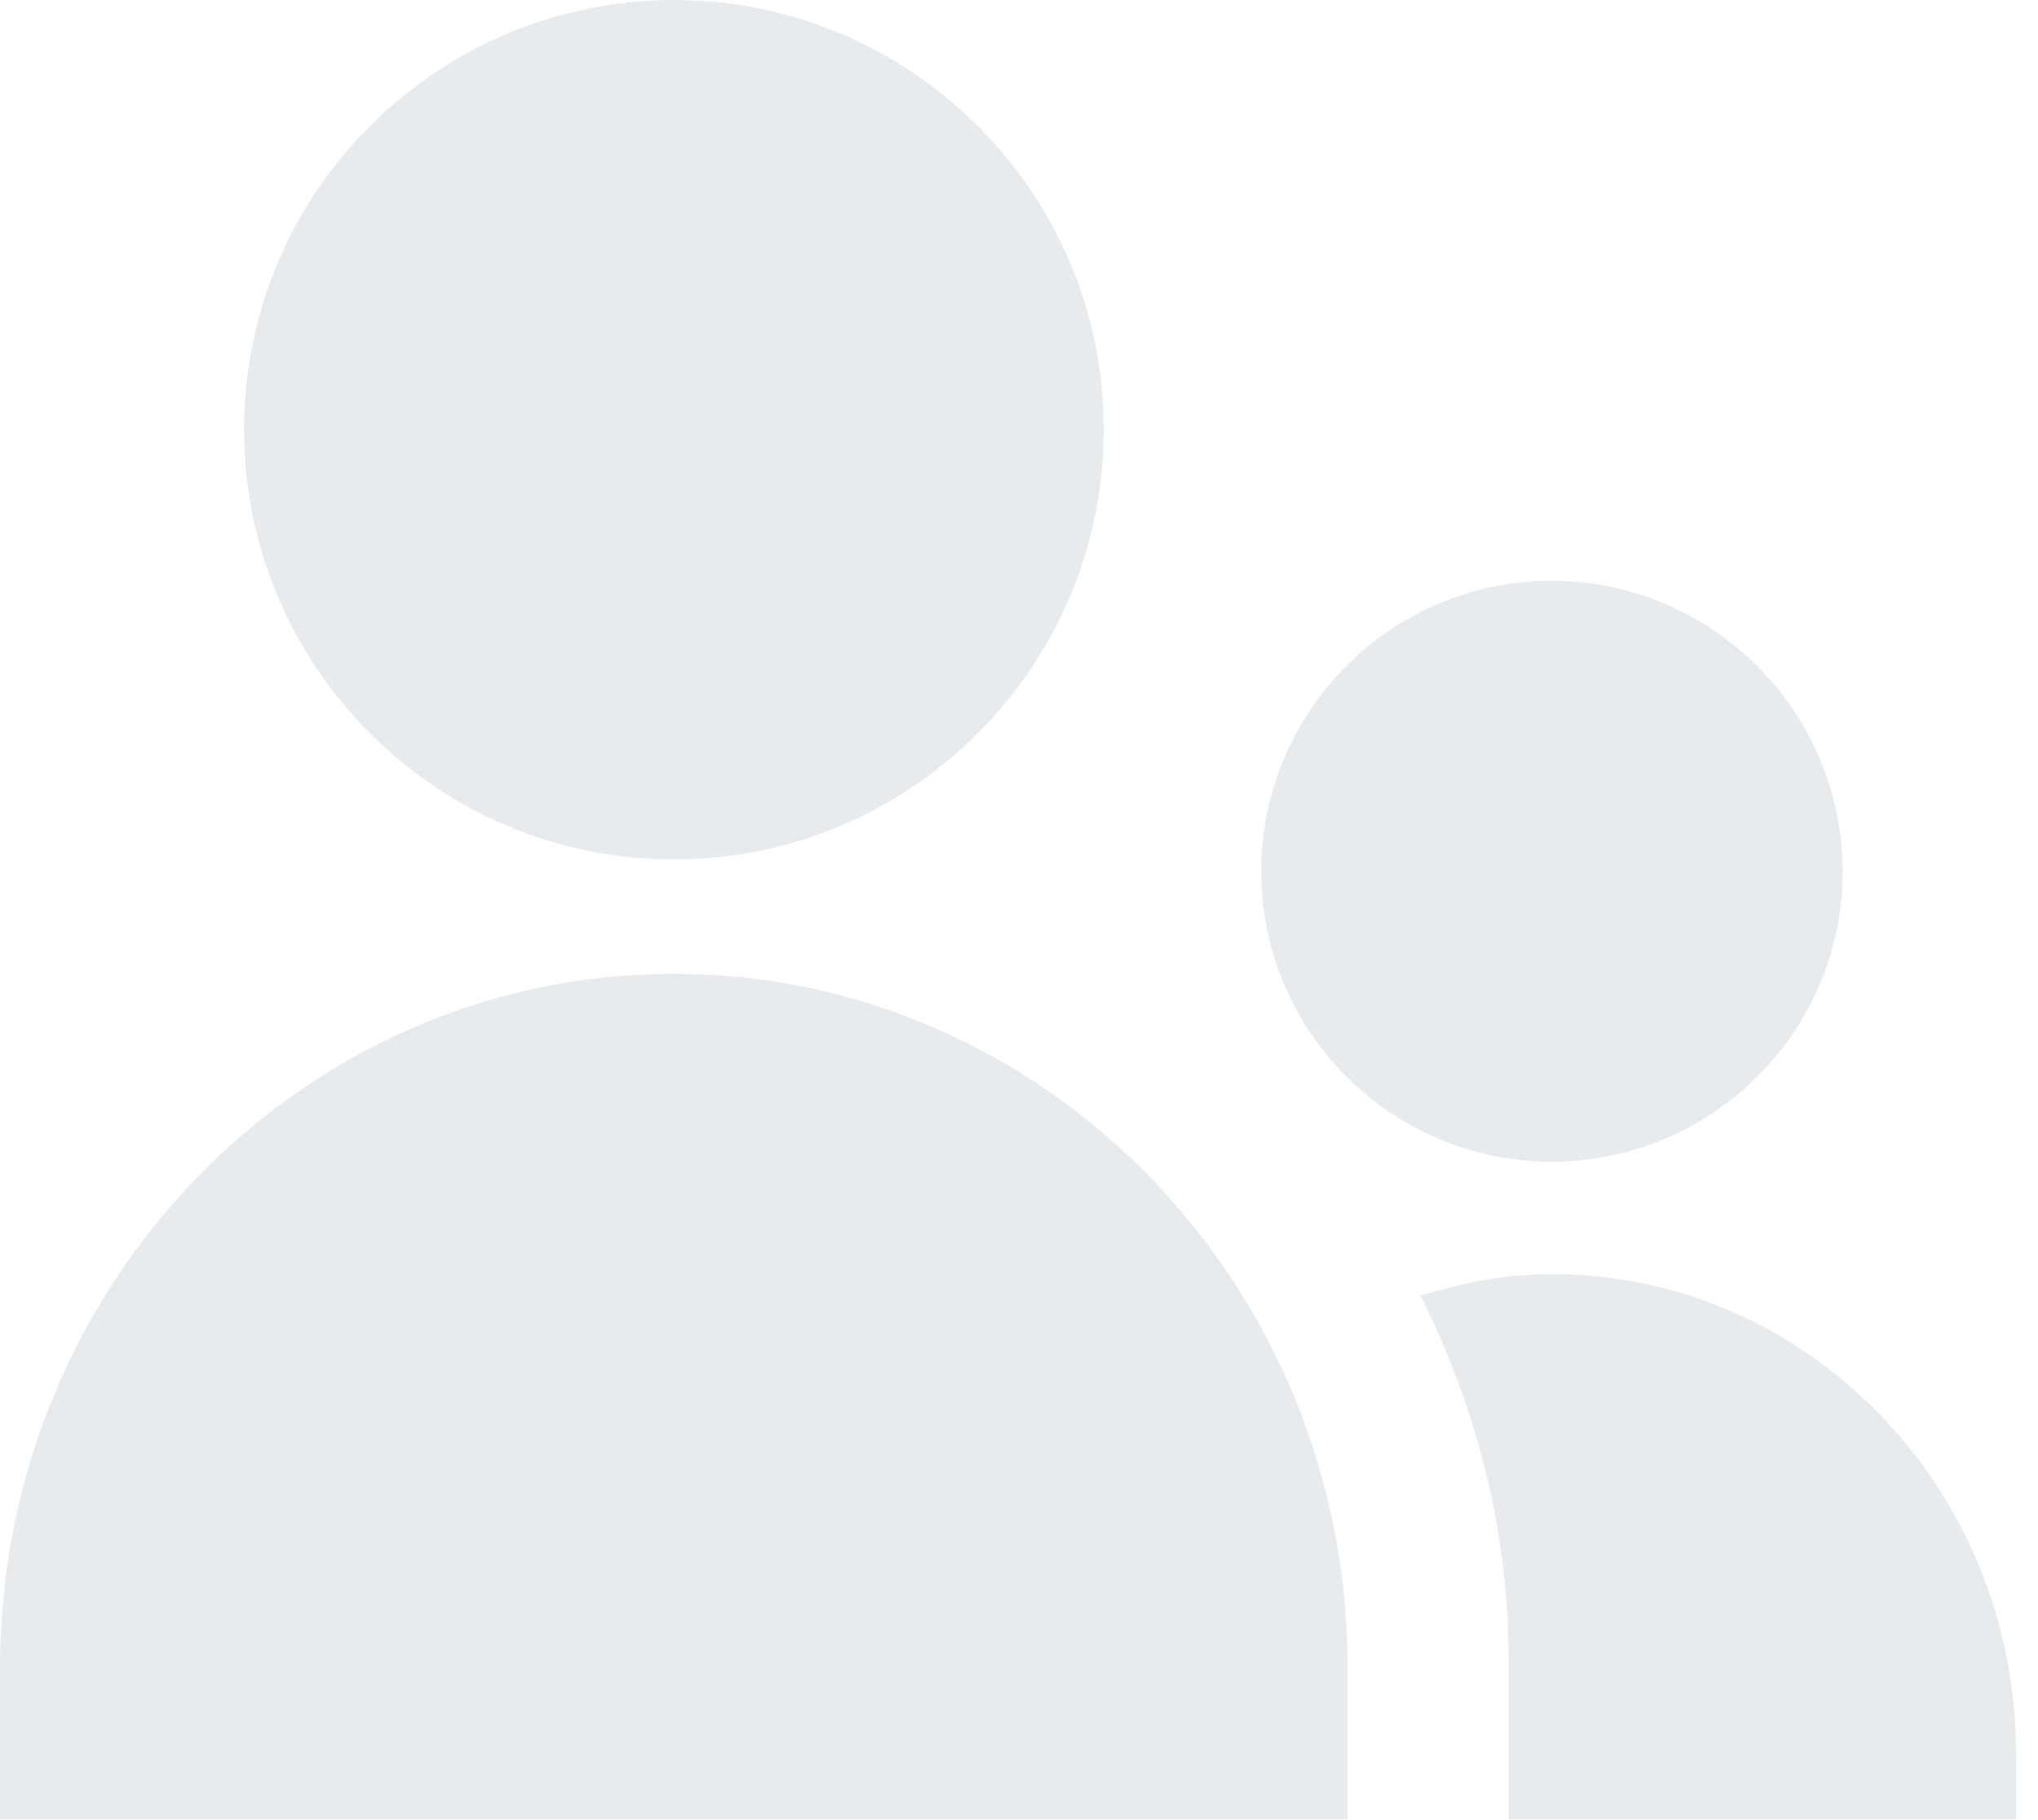
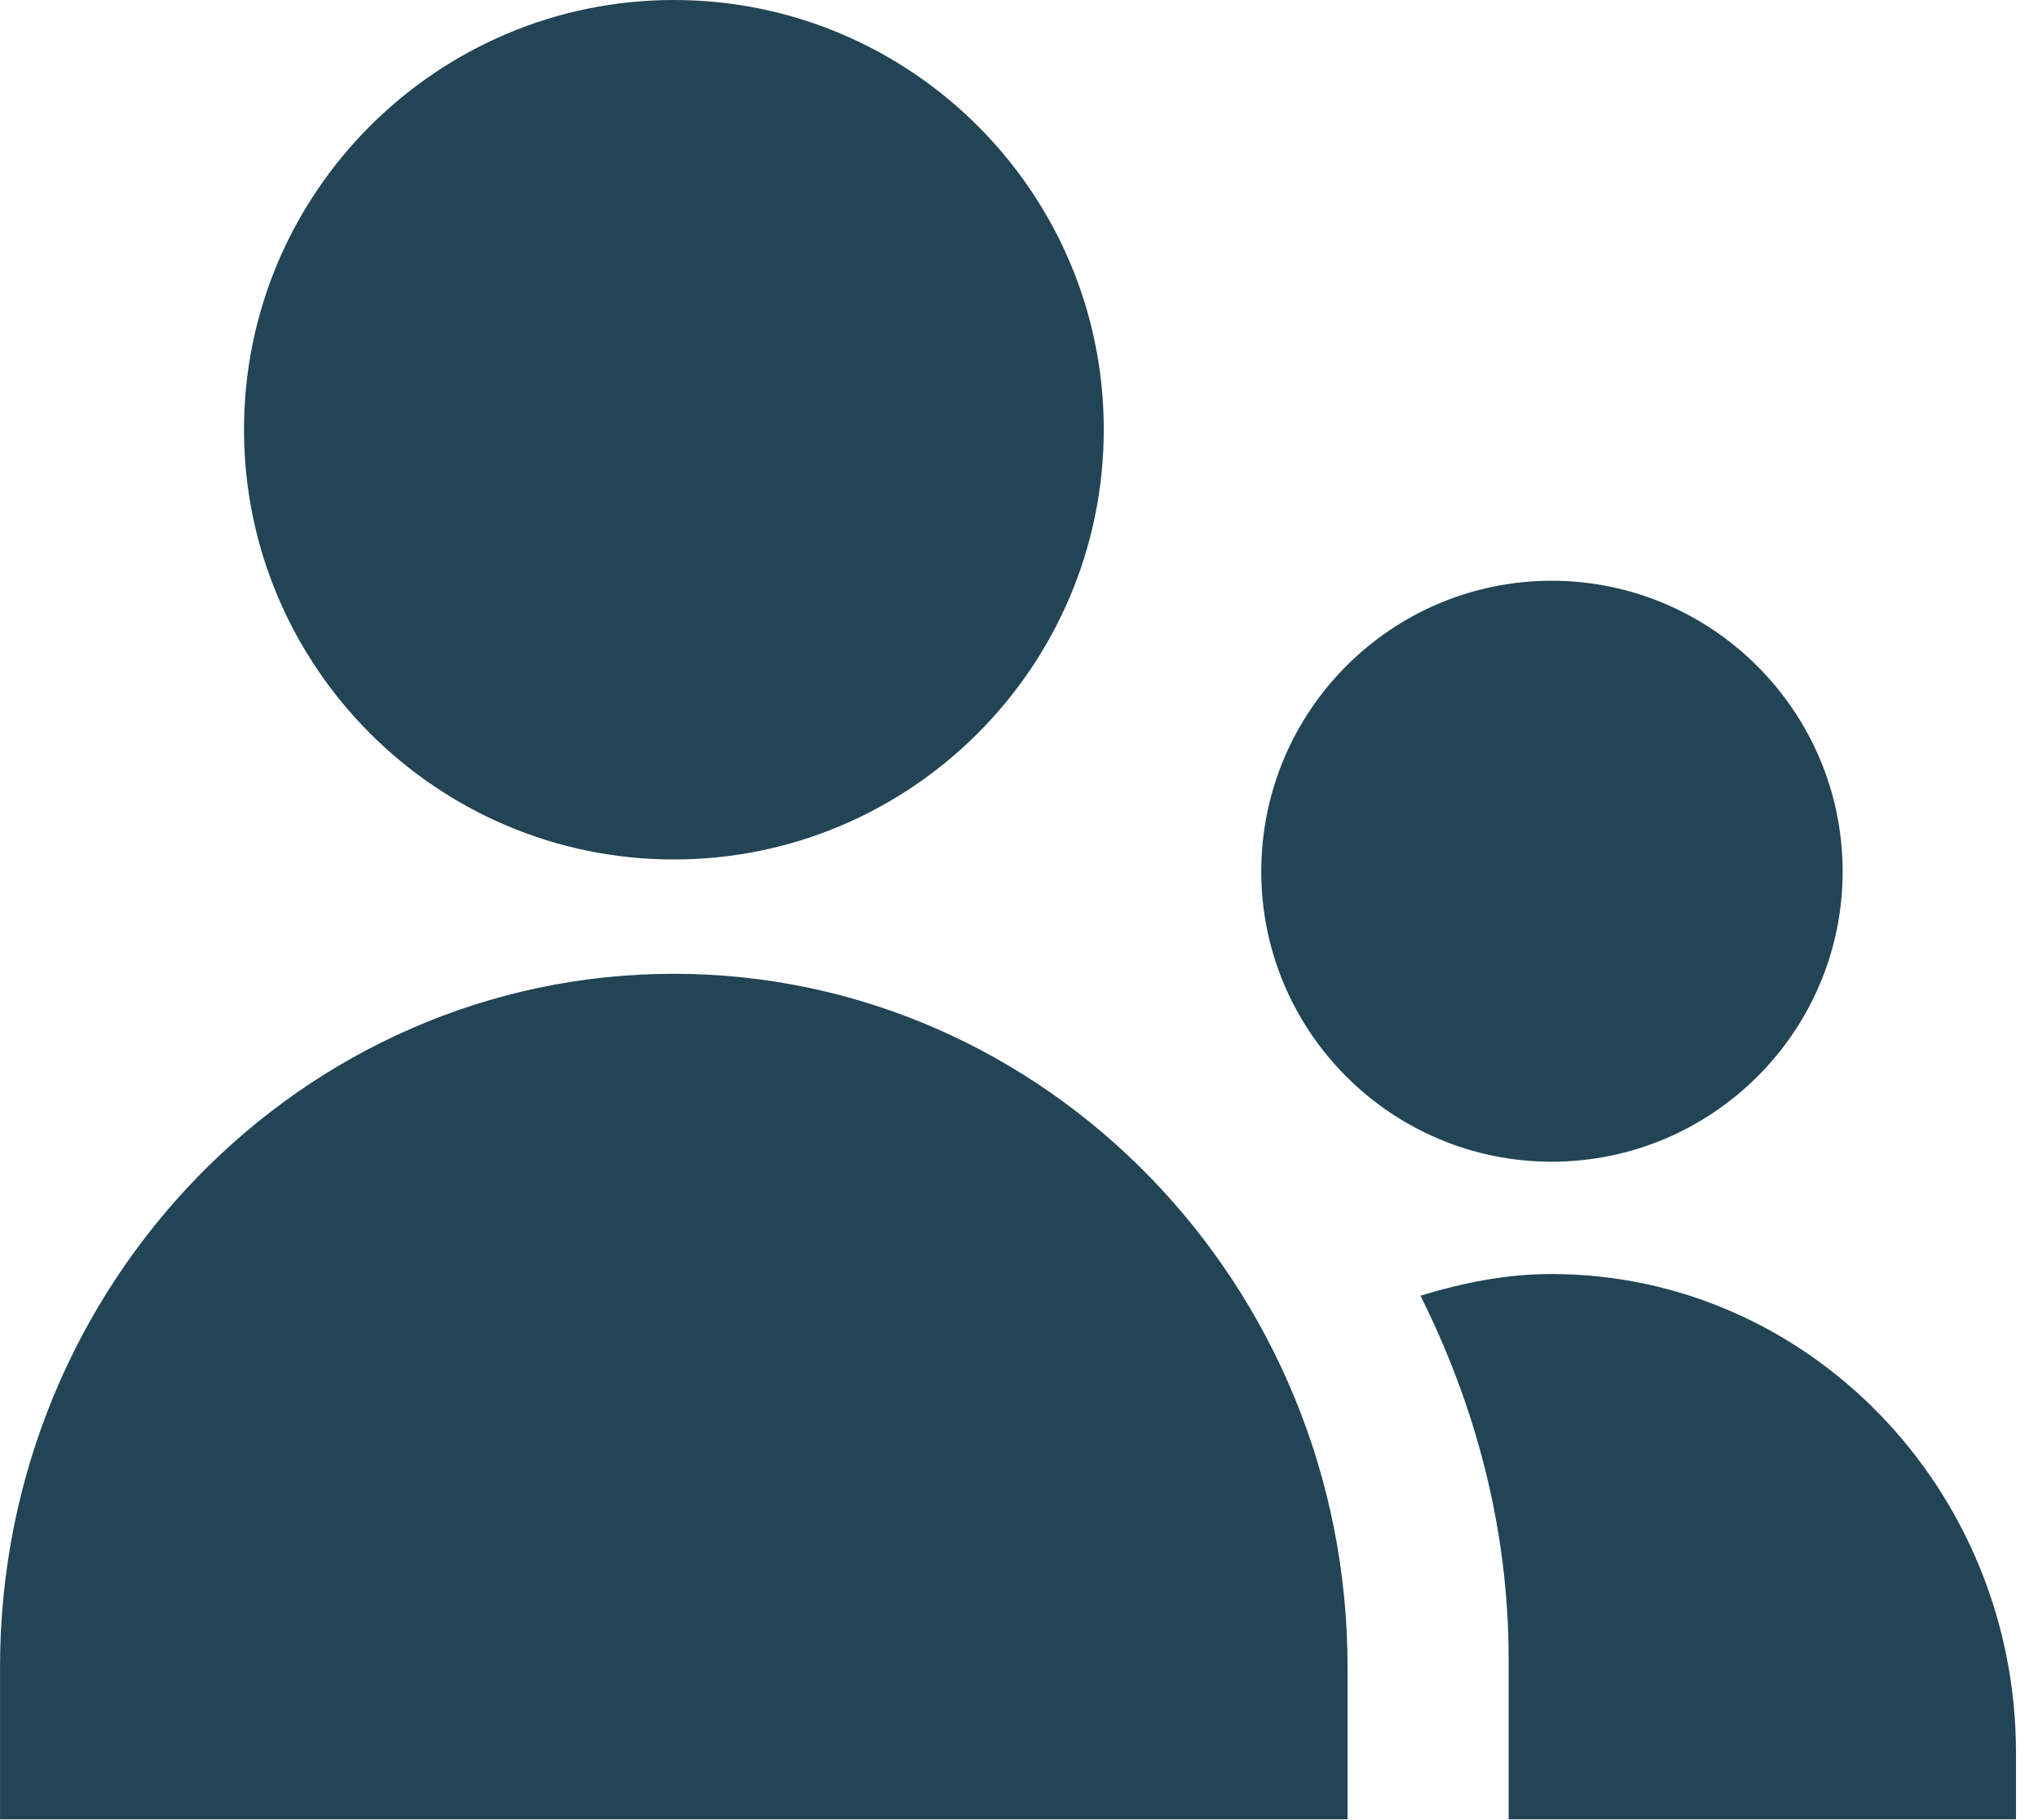
<svg xmlns="http://www.w3.org/2000/svg" width="56" height="50" viewBox="0 0 56 50" fill="none">
-   <path fill-rule="evenodd" clip-rule="evenodd" d="M50.632 23.953C50.632 28.349 47.045 31.927 42.638 31.927C38.232 31.927 34.657 28.349 34.657 23.953C34.657 19.539 38.232 15.961 42.638 15.961C47.035 15.961 50.632 19.546 50.632 23.953V23.953ZM18.515 0C12.009 0 6.705 5.294 6.705 11.806C6.705 18.318 12.003 23.621 18.515 23.621C25.03 23.621 30.329 18.318 30.329 11.806C30.333 5.294 25.029 0 18.515 0V0ZM55.395 48.173C55.395 40.909 49.661 35.014 42.626 35.014C41.371 35.014 40.173 35.261 39.032 35.61C40.535 38.623 41.454 41.982 41.454 45.596V50H55.396V48.173H55.395ZM0 50H37.028V45.812C37.028 35.309 28.717 26.763 18.515 26.763C8.298 26.763 0.001 35.309 0.001 45.812V50H0Z" fill="hsl(204, 13%, 92%)" />
+   <path fill-rule="evenodd" clip-rule="evenodd" d="M50.632 23.953C50.632 28.349 47.045 31.927 42.638 31.927C38.232 31.927 34.657 28.349 34.657 23.953C34.657 19.539 38.232 15.961 42.638 15.961C47.035 15.961 50.632 19.546 50.632 23.953V23.953ZM18.515 0C12.009 0 6.705 5.294 6.705 11.806C6.705 18.318 12.003 23.621 18.515 23.621C25.03 23.621 30.329 18.318 30.329 11.806C30.333 5.294 25.029 0 18.515 0V0ZM55.395 48.173C55.395 40.909 49.661 35.014 42.626 35.014C41.371 35.014 40.173 35.261 39.032 35.61C40.535 38.623 41.454 41.982 41.454 45.596V50H55.396V48.173H55.395ZM0 50H37.028V45.812C37.028 35.309 28.717 26.763 18.515 26.763C8.298 26.763 0.001 35.309 0.001 45.812V50H0Z" fill="#224455" />
</svg>
